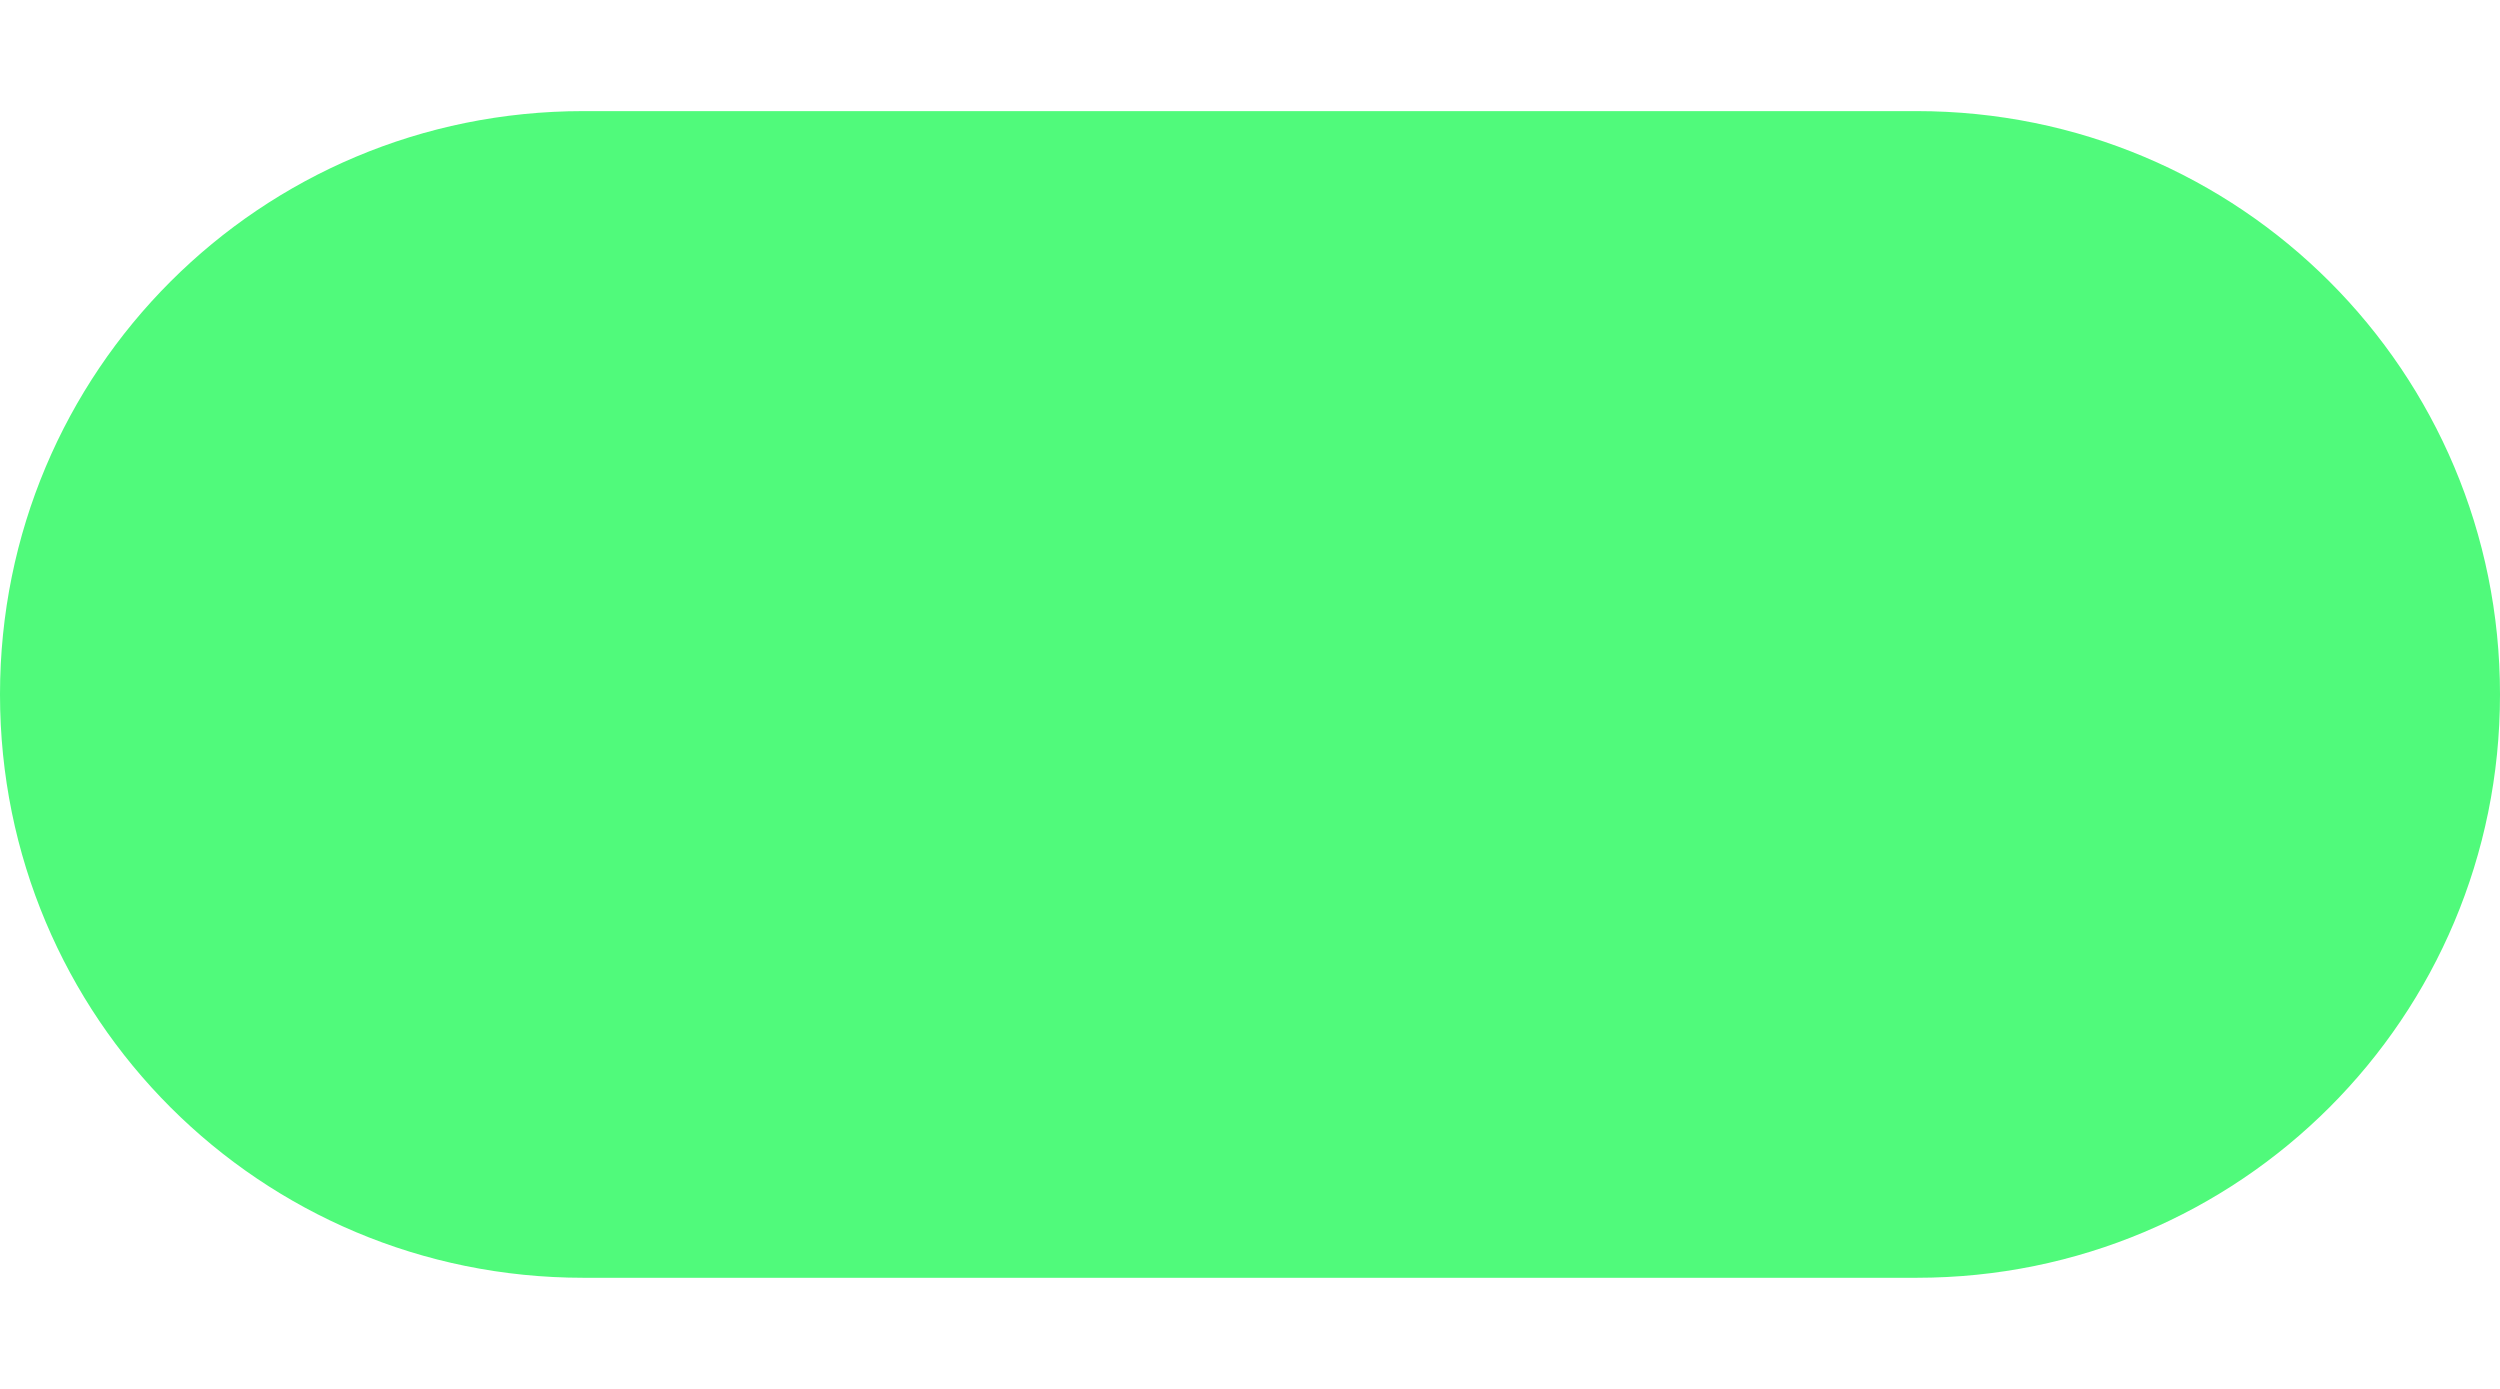
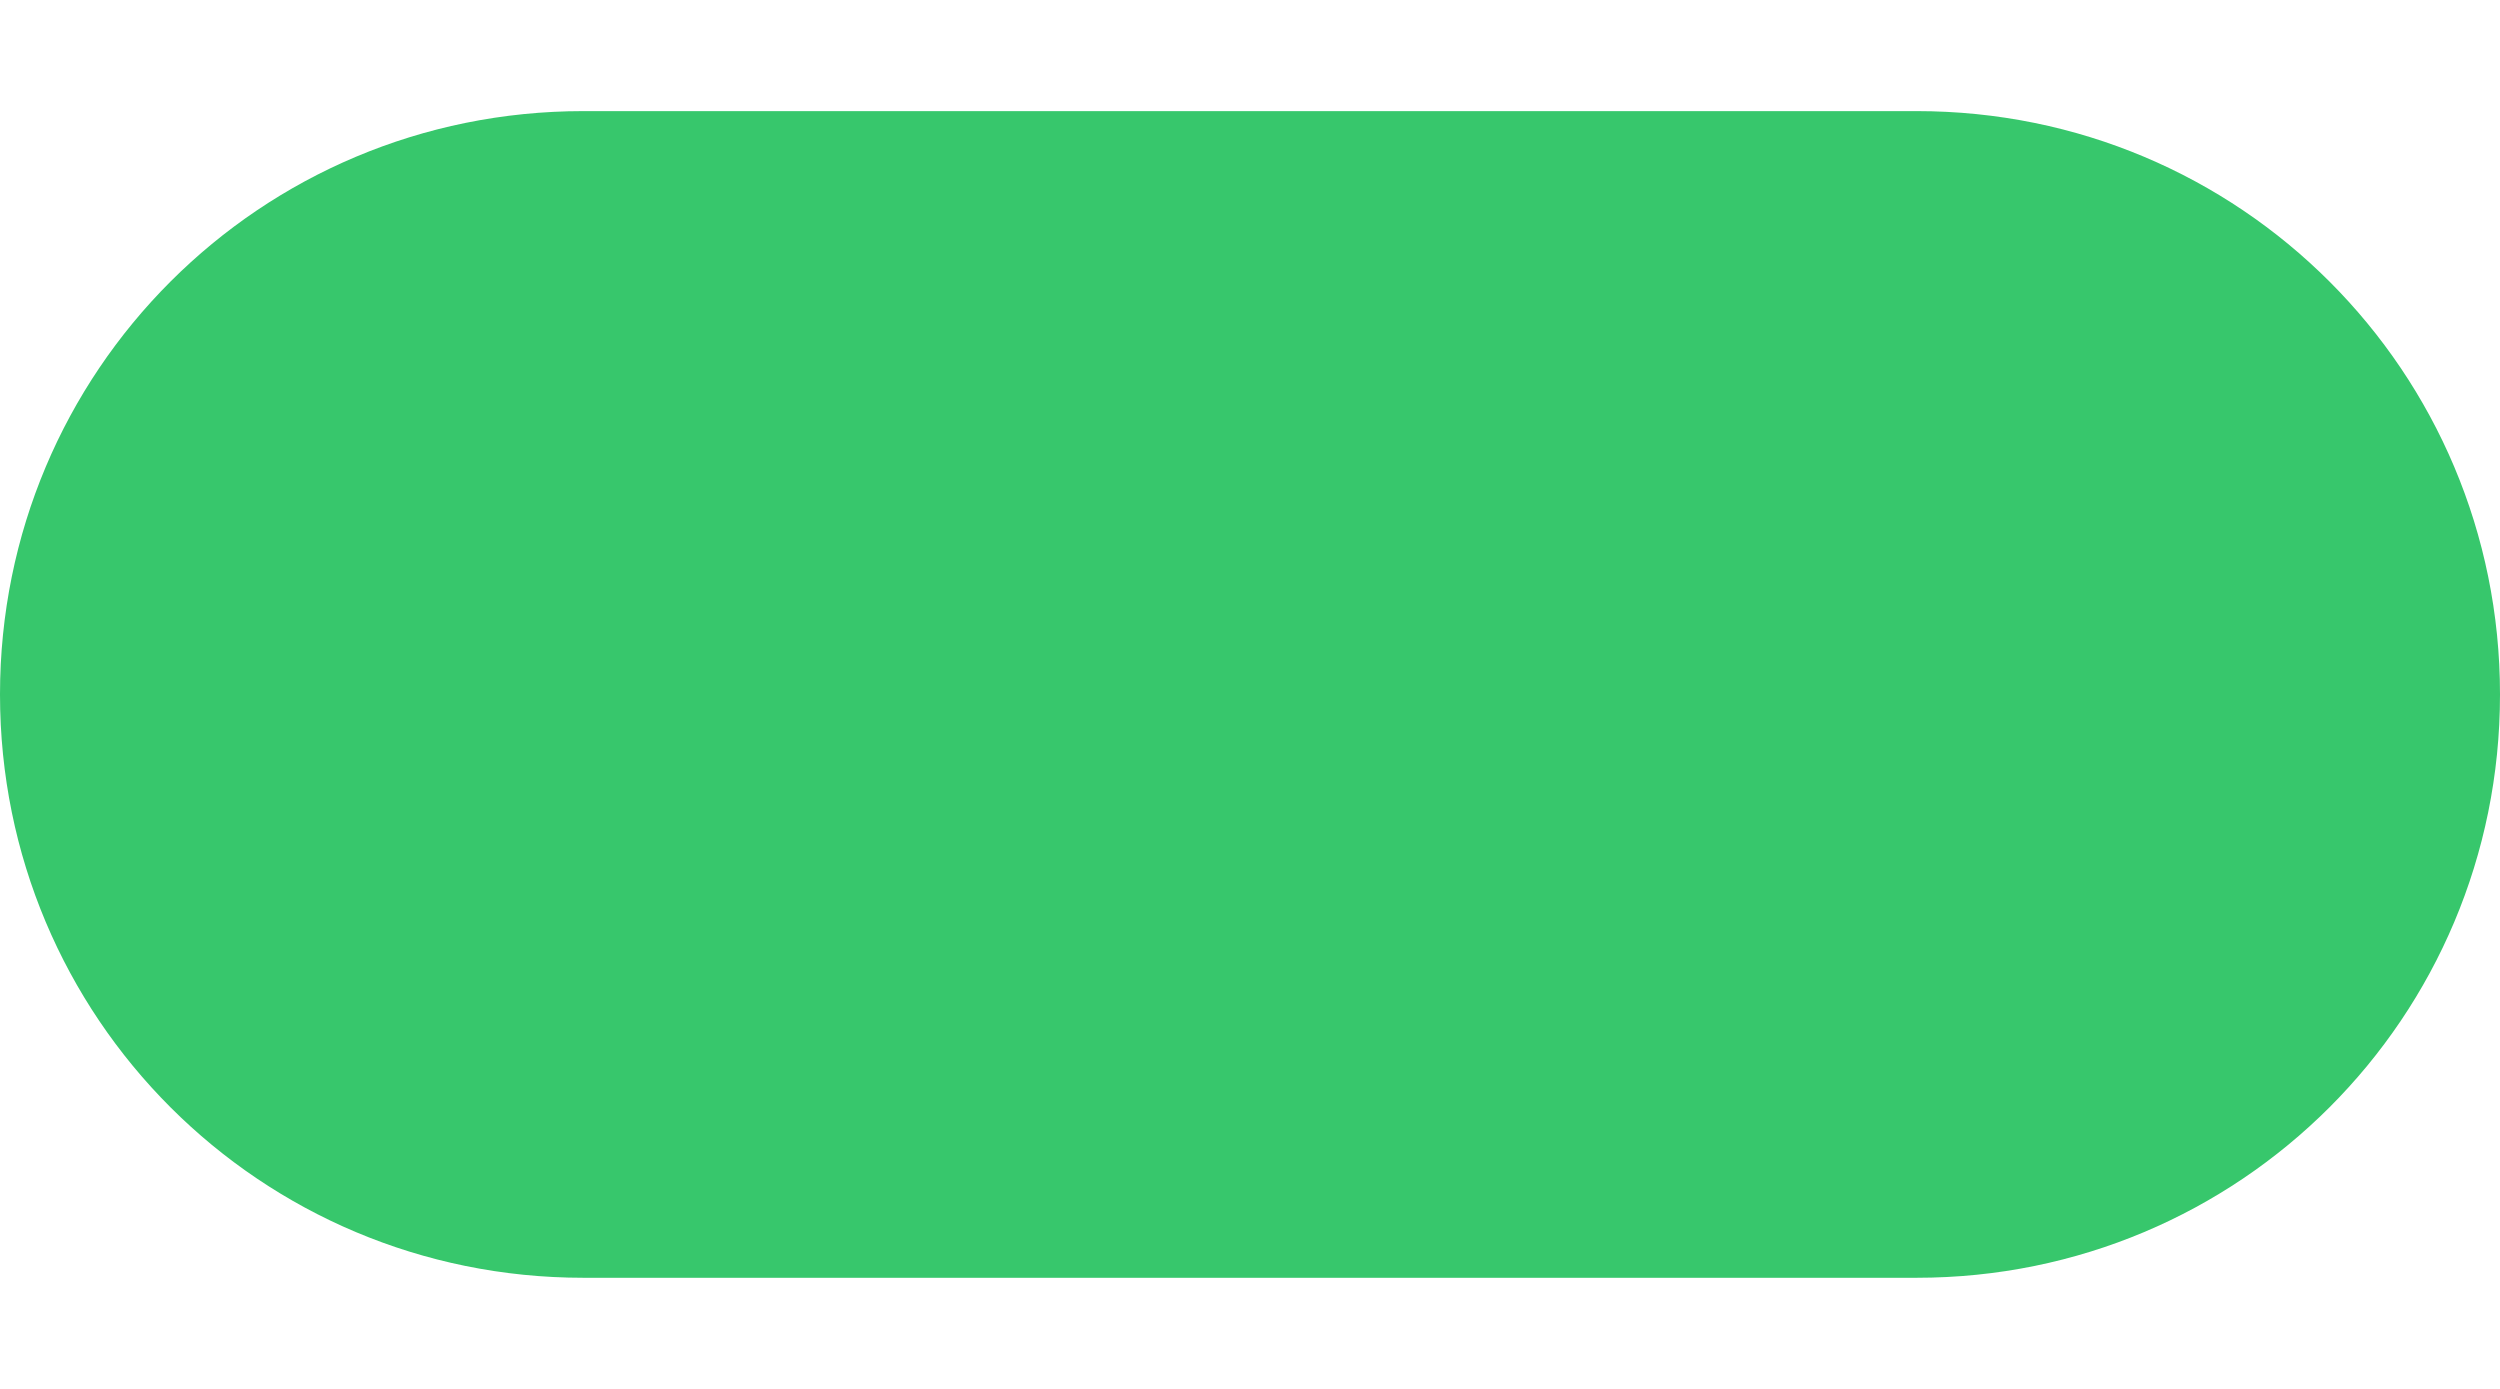
<svg xmlns="http://www.w3.org/2000/svg" style="isolation:isolate" viewBox="0 0 45 25" width="45" height="25" version="1.1" id="svg4">
  <defs id="defs8" />
-   <path id="rect27178" style="fill:#50fa7b;stroke-width:0" d="m 10.5,2 h 24 C 40.317,2 45,6.683 45,12.5 45,18.317 40.317,23 34.5,23 h -24 C 4.683,23 0,18.317 0,12.5 0,6.683 4.683,2 10.5,2 Z" />
+   <path id="rect27178" style="fill:#37C76C;stroke-width:0" d="m 10.5,2 h 24 C 40.317,2 45,6.683 45,12.5 45,18.317 40.317,23 34.5,23 h -24 C 4.683,23 0,18.317 0,12.5 0,6.683 4.683,2 10.5,2 Z" />
</svg>
